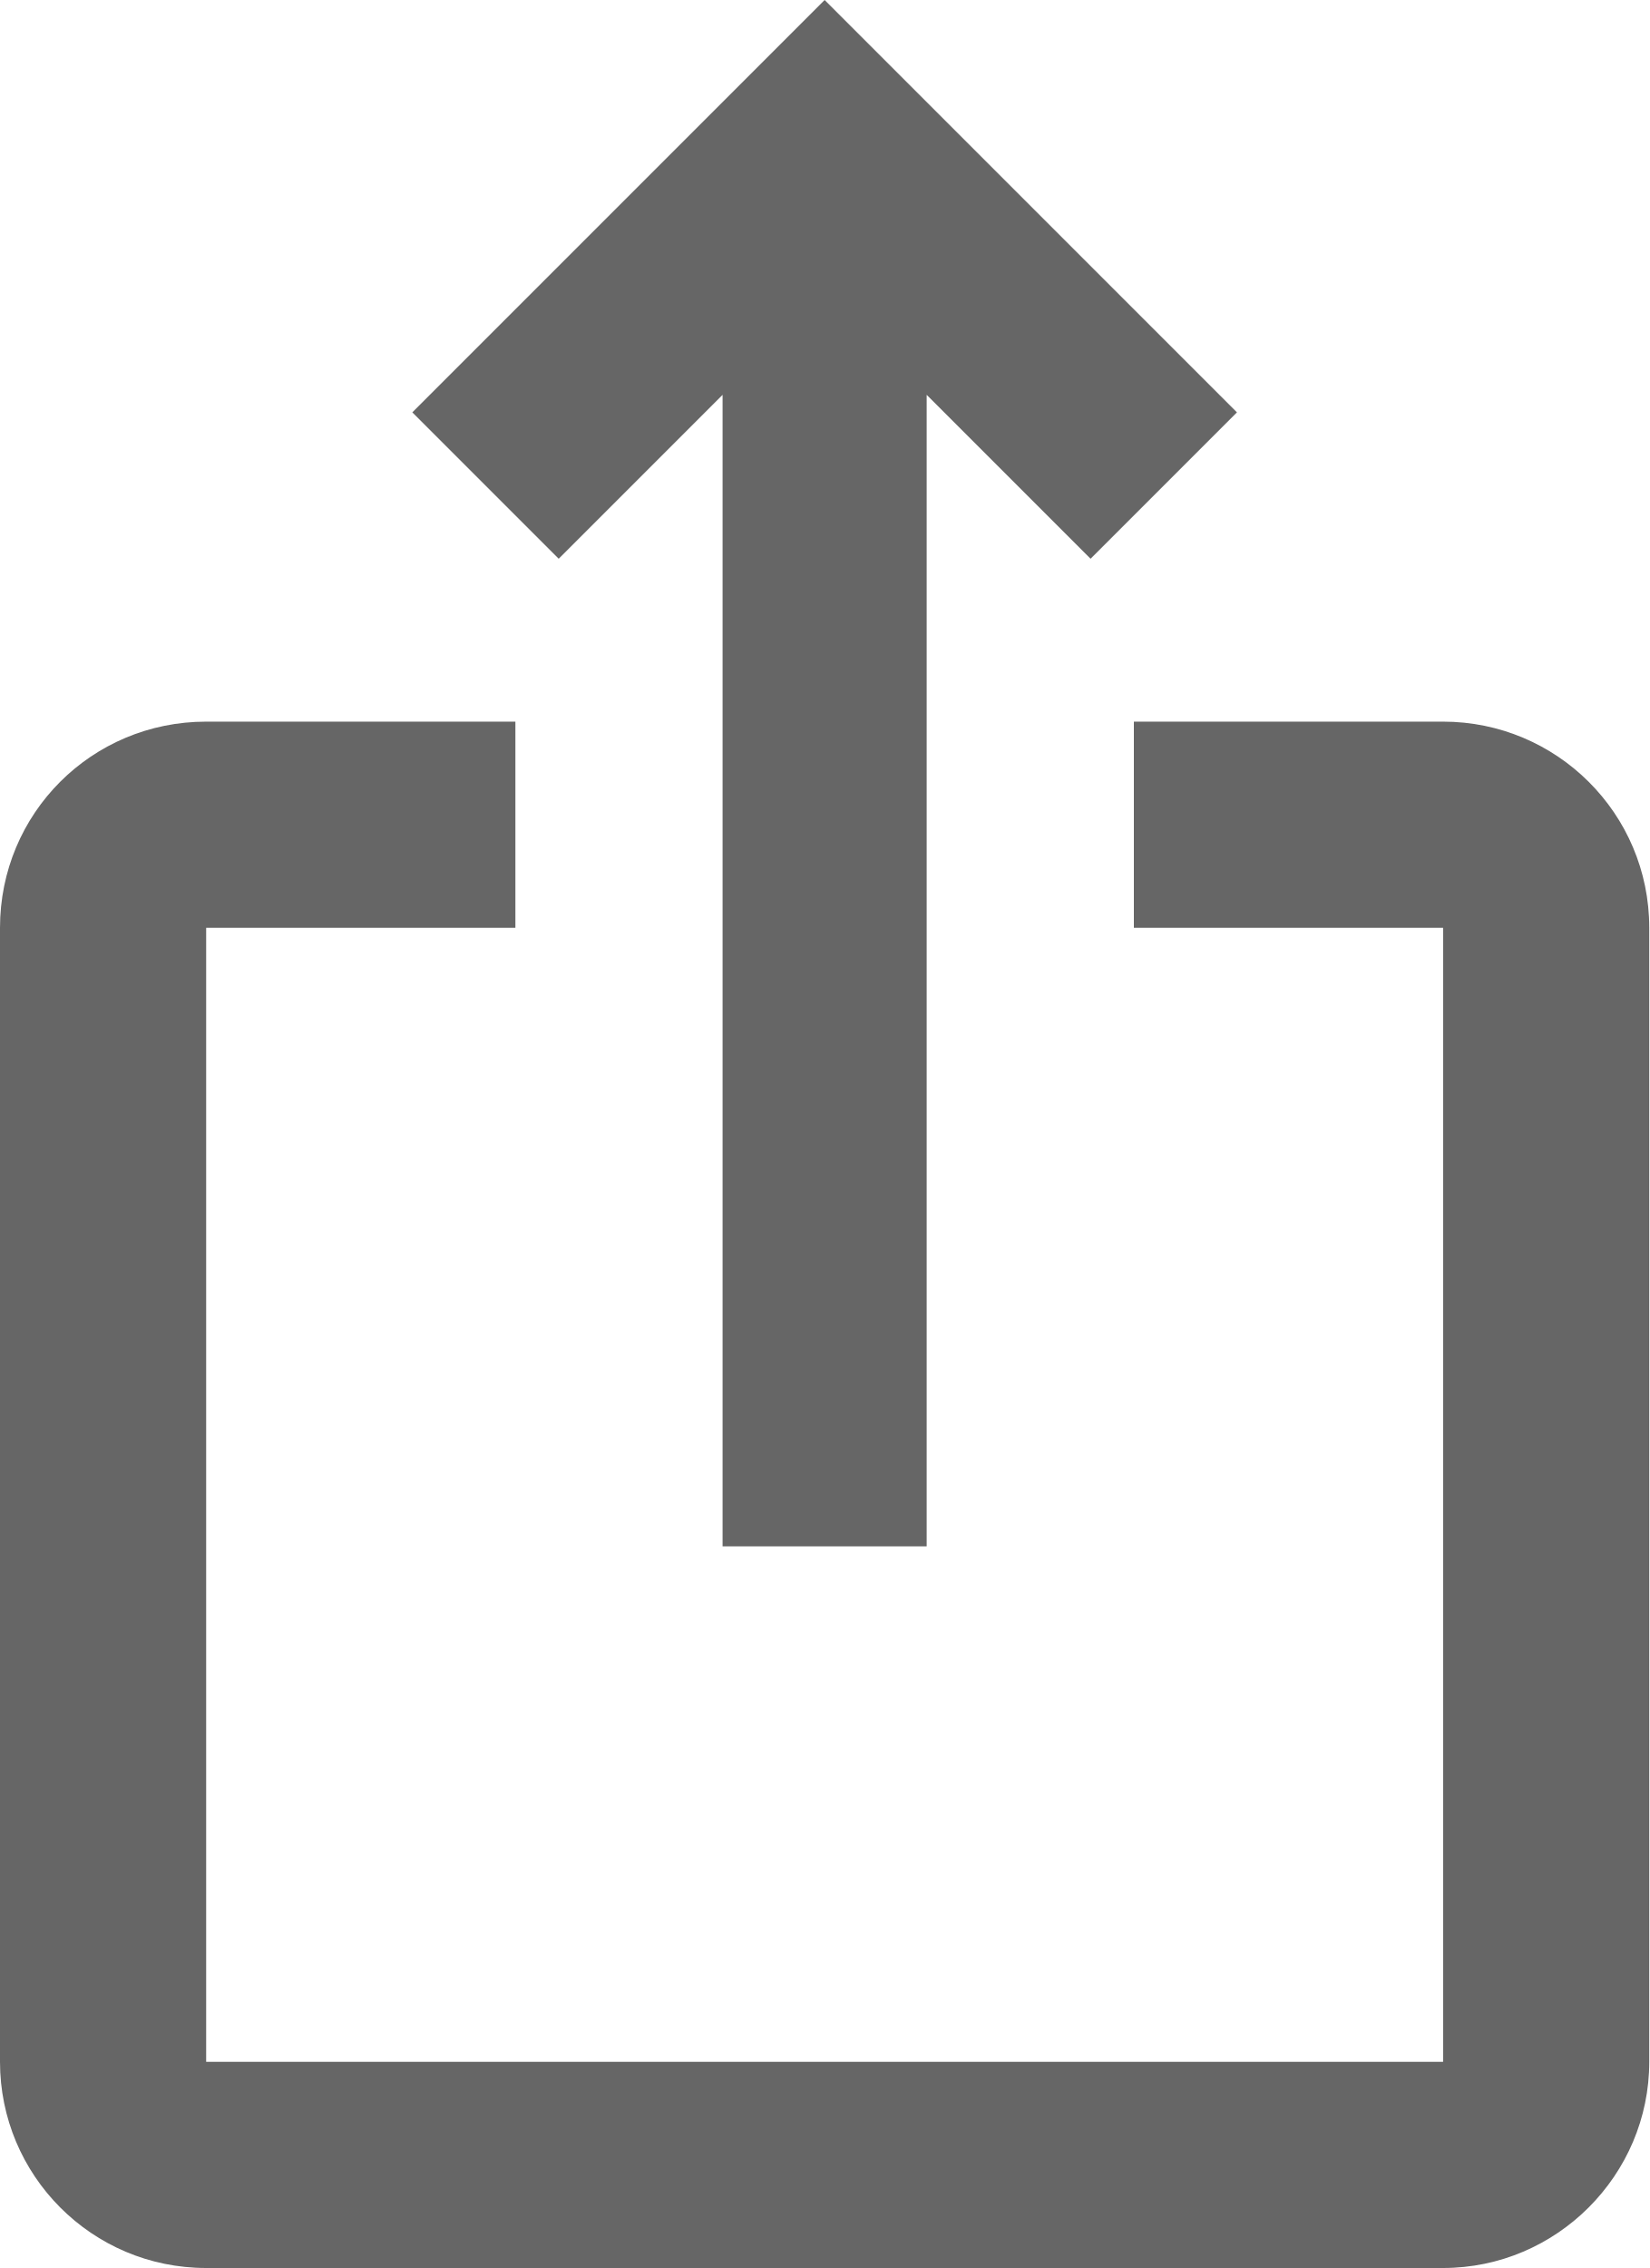
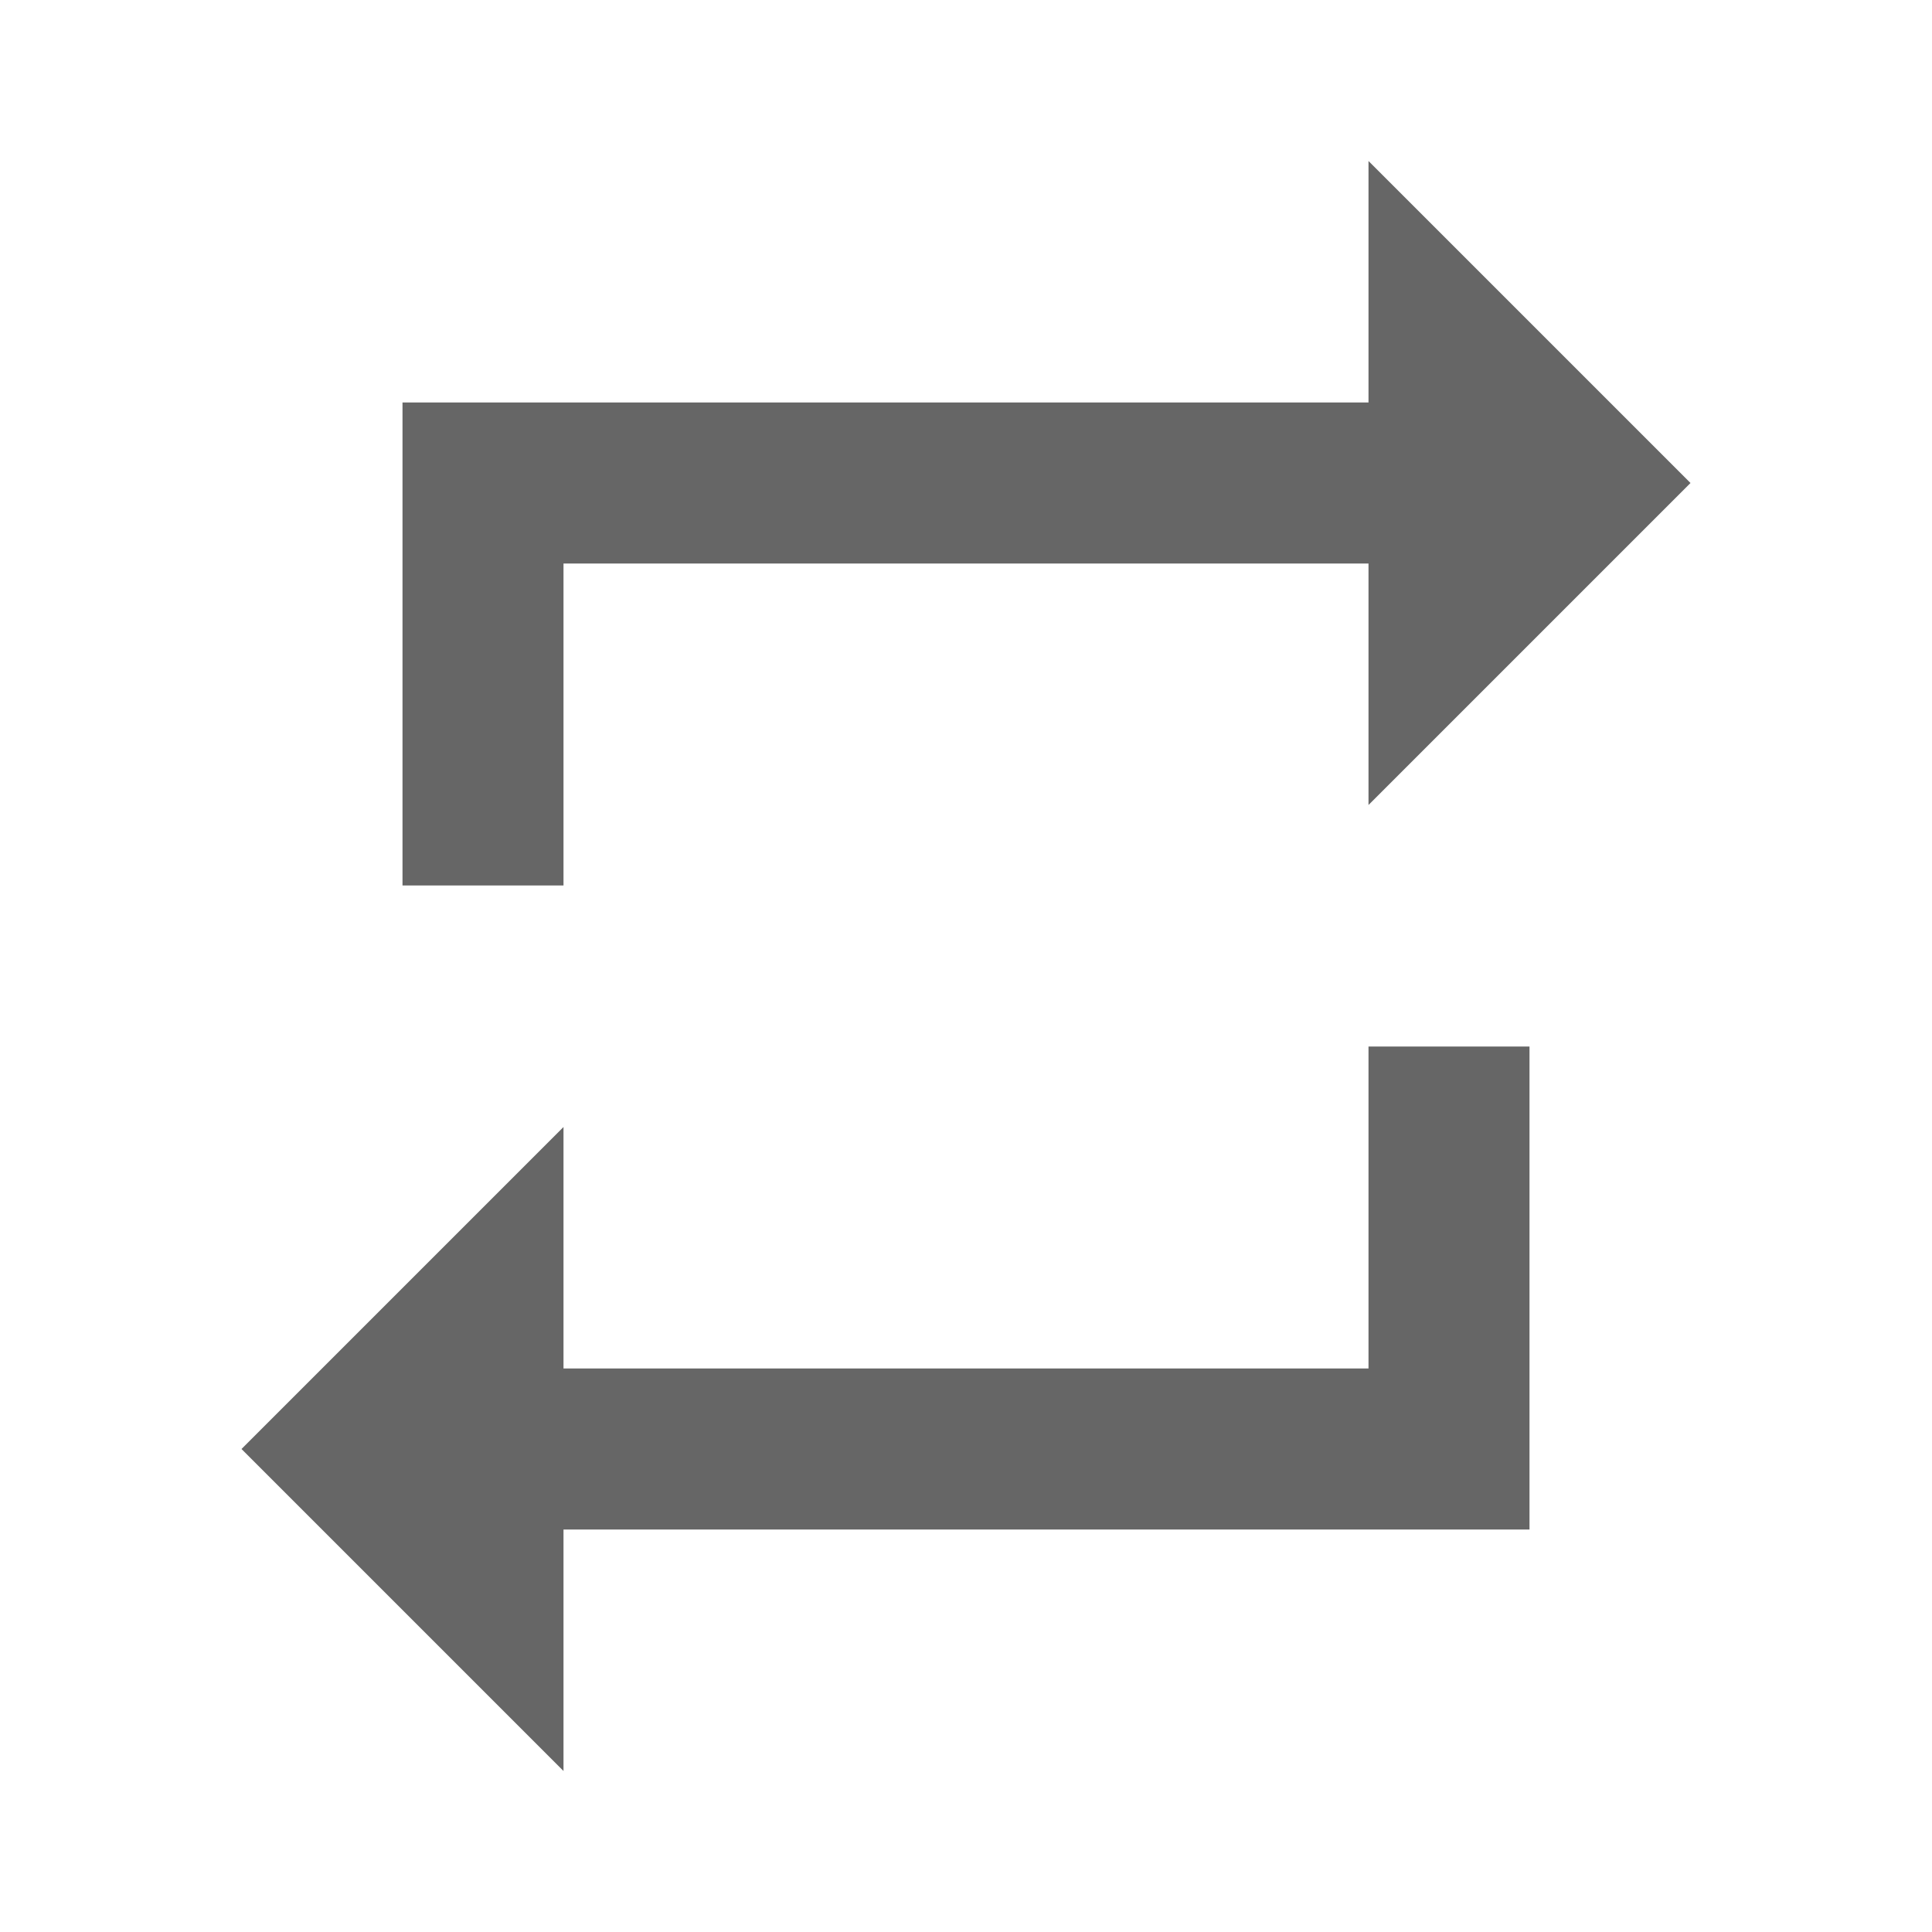
- <svg xmlns="http://www.w3.org/2000/svg" width="16" height="22" viewBox="0 0 16 22" fill="none">
-   <path d="M12 4L10.58 5.42L8.99 3.83V15H7.01V3.83L5.42 5.42L4 4L8 0L12 4ZM16 9V20C16 21.1 15.1 22 14 22H2C0.89 22 0 21.1 0 20V9C0 7.89 0.89 7 2 7H5V9H2V20H14V9H11V7H14C15.1 7 16 7.89 16 9Z" fill="#666666" />
+ <svg xmlns="http://www.w3.org/2000/svg" width="24" height="24" viewBox="0 0 24 24" fill="none">
+   <path d="M7 7H17V10L21 6L17 2V5H5V11H7V7ZM17 17H7V14L3 18L7 22V19H19V13H17V17Z" fill="#666666" />
</svg>
